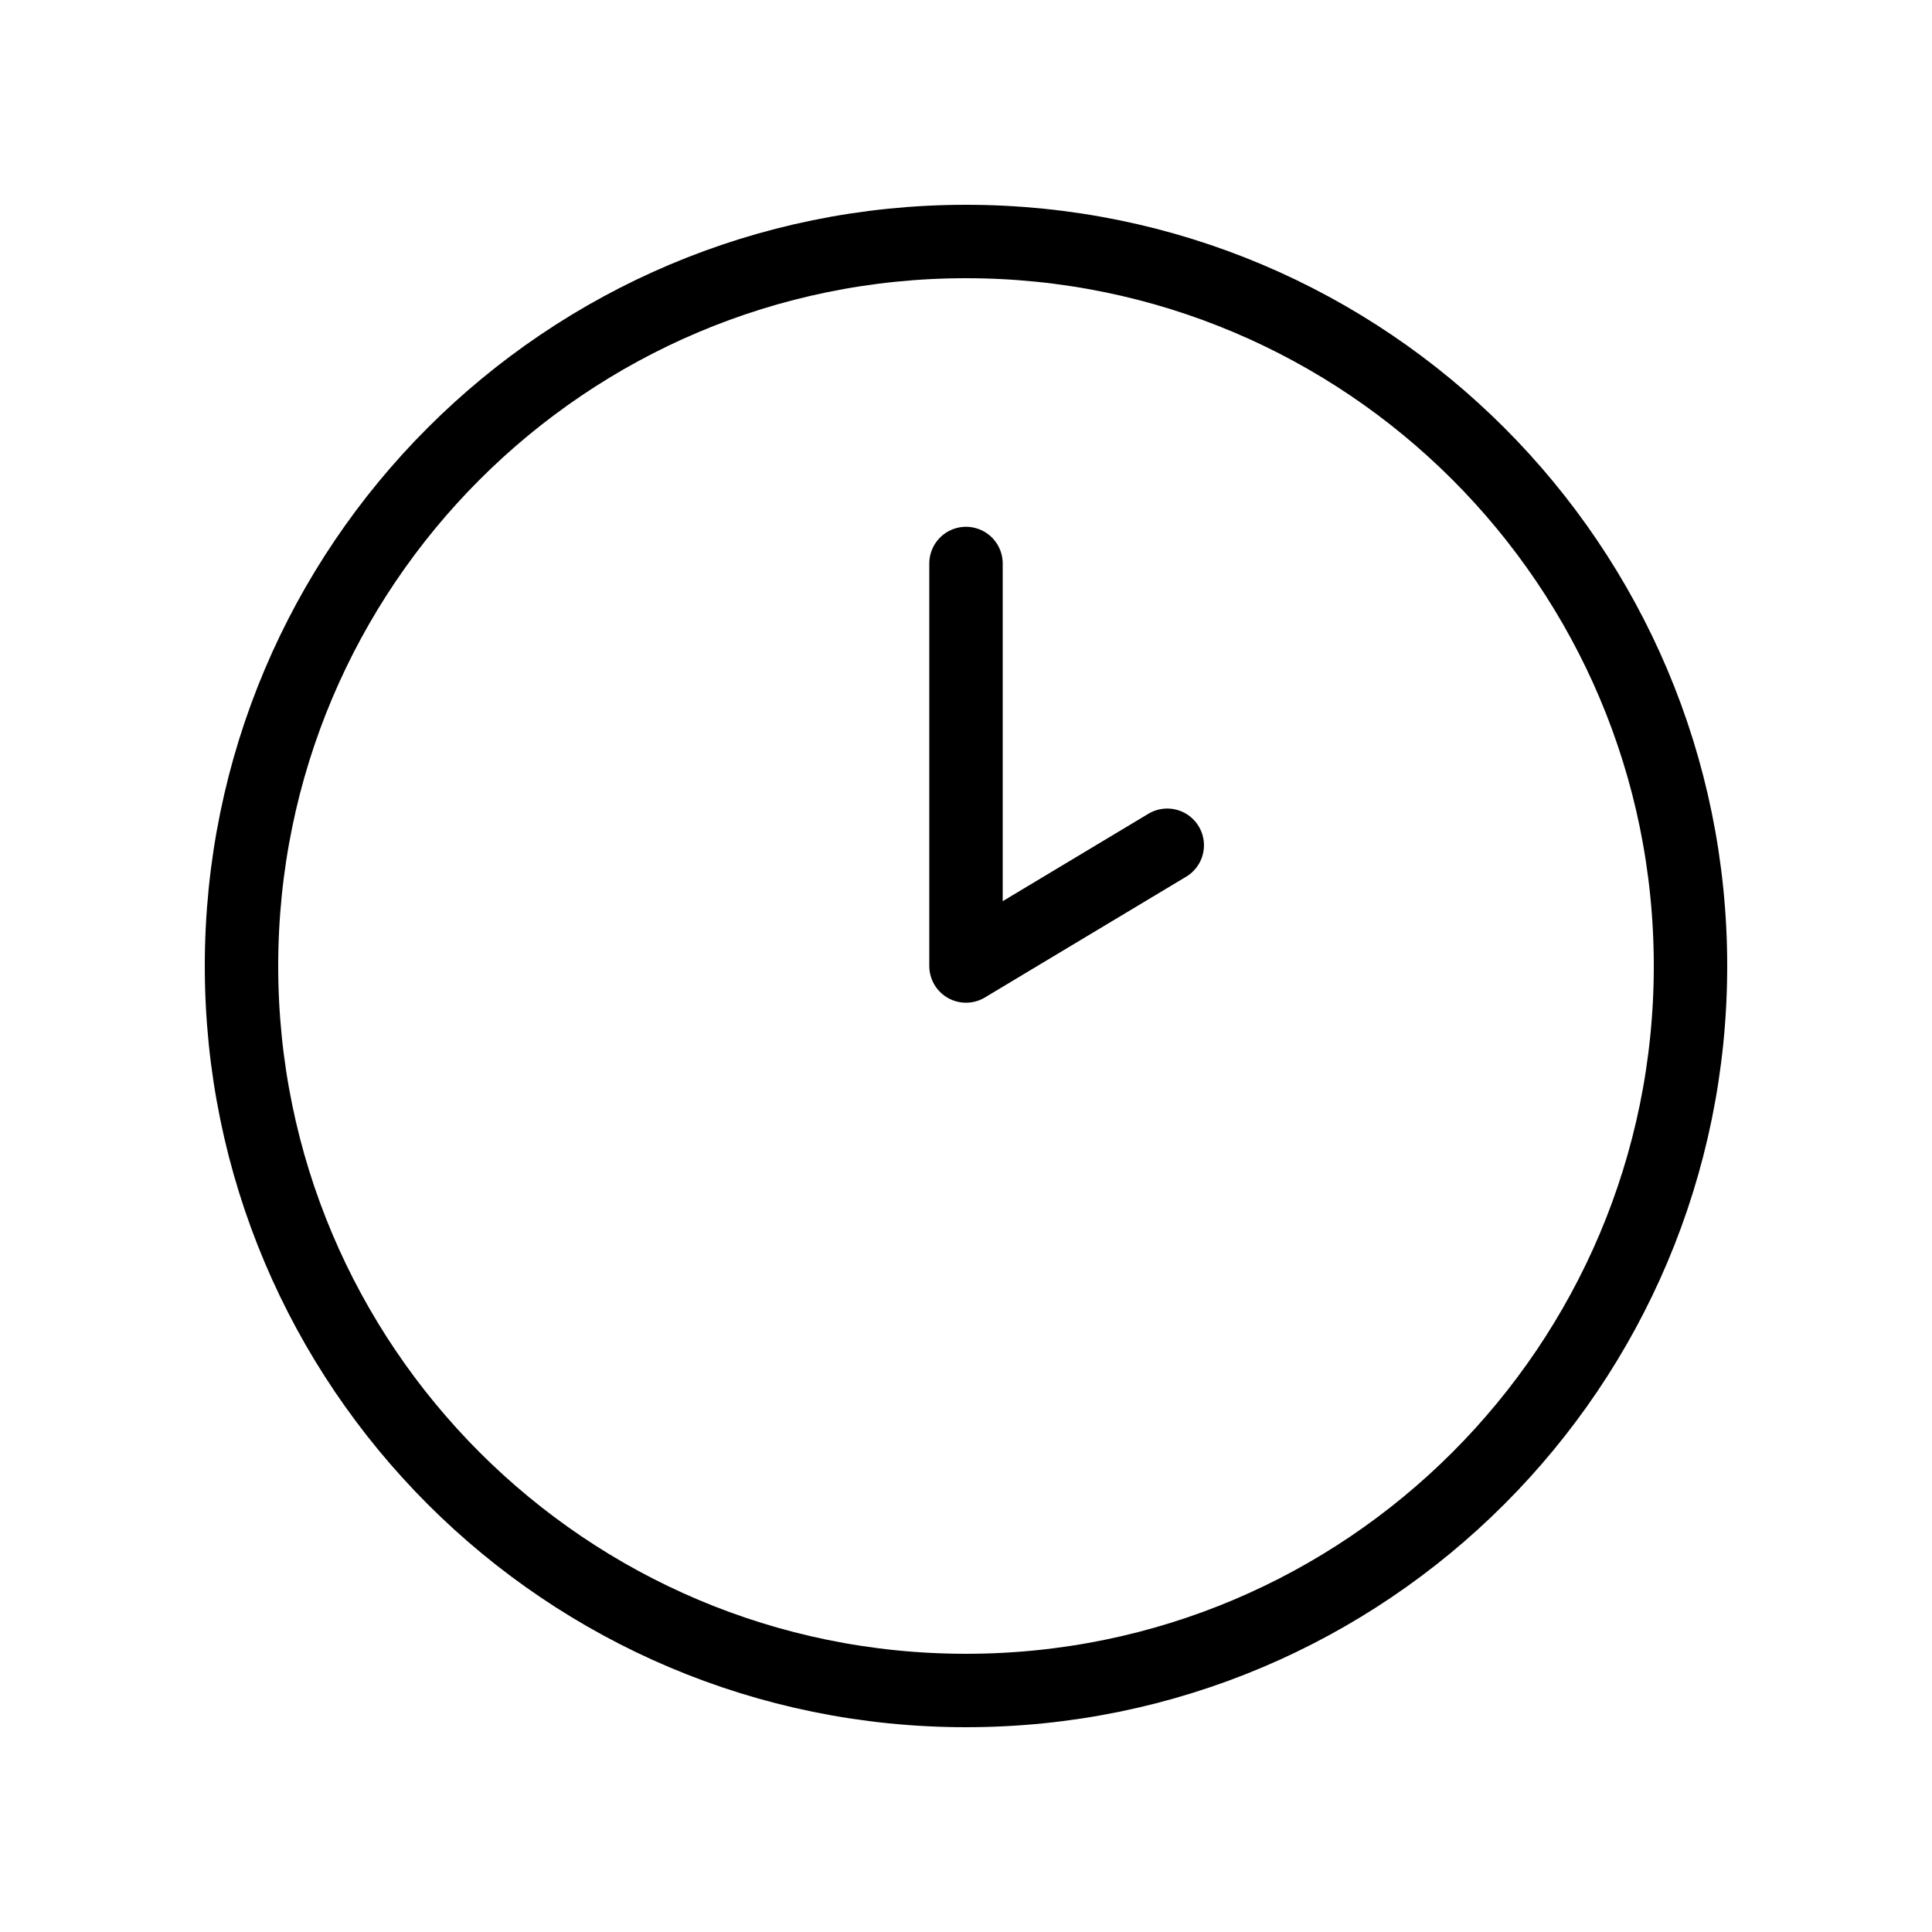
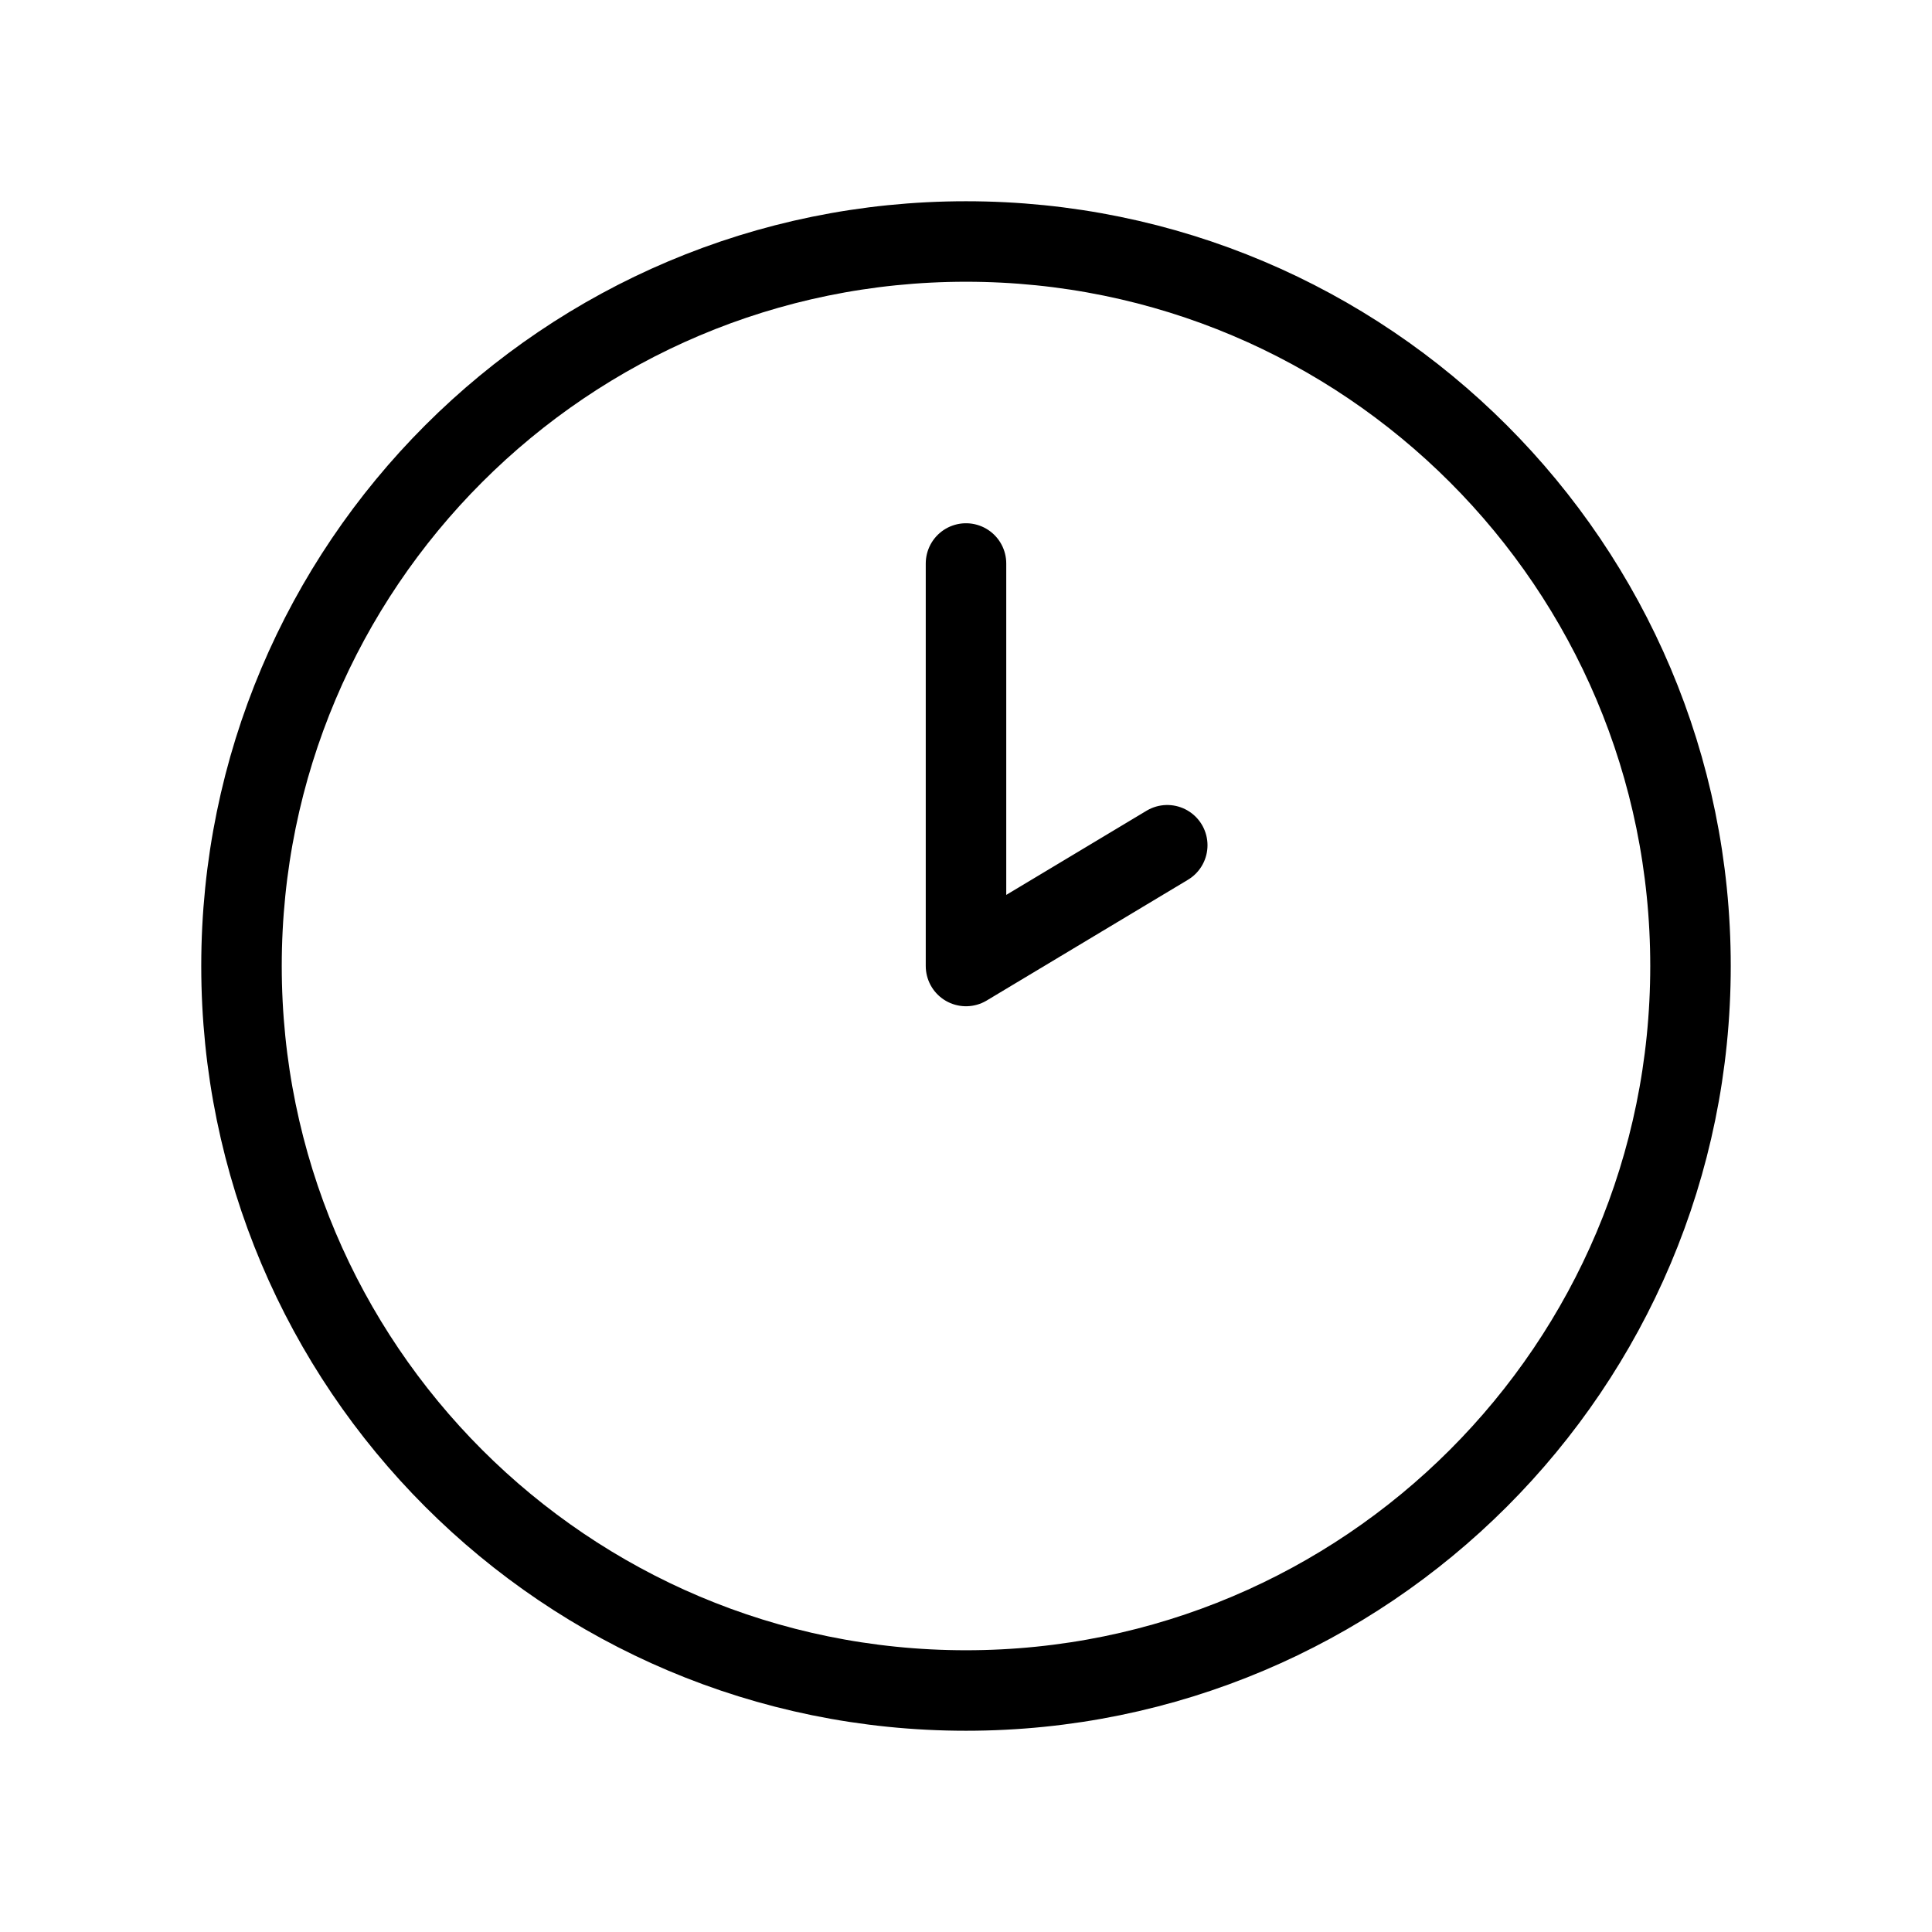
- <svg xmlns="http://www.w3.org/2000/svg" width="800px" height="800px" viewBox="0 0 24 24" fill="none">
+ <svg xmlns="http://www.w3.org/2000/svg" width="64px" height="64px" viewBox="0 0 24 24" fill="none">
  <g id="SVGRepo_bgCarrier" stroke-width="0" />
  <g id="SVGRepo_tracerCarrier" stroke-linecap="round" stroke-linejoin="round" />
  <g id="SVGRepo_iconCarrier">
-     <path d="M12 7V12L14.5 10.5M21 12C21 16.971 16.971 21 12 21C7.029 21 3 16.971 3 12C3 7.029 7.029 3 12 3C16.971 3 21 7.029 21 12Z" stroke="#000000" stroke-width="0.912" stroke-linecap="round" stroke-linejoin="round" />
+     <path d="M12 7V12L14.5 10.5M21 12C21 16.971 16.971 21 12 21C7.029 21 3 16.971 3 12C3 7.029 7.029 3 12 3C16.971 3 21 7.029 21 12Z" stroke="#000000" stroke-width="1" stroke-linecap="round" stroke-linejoin="round" />
  </g>
</svg>
